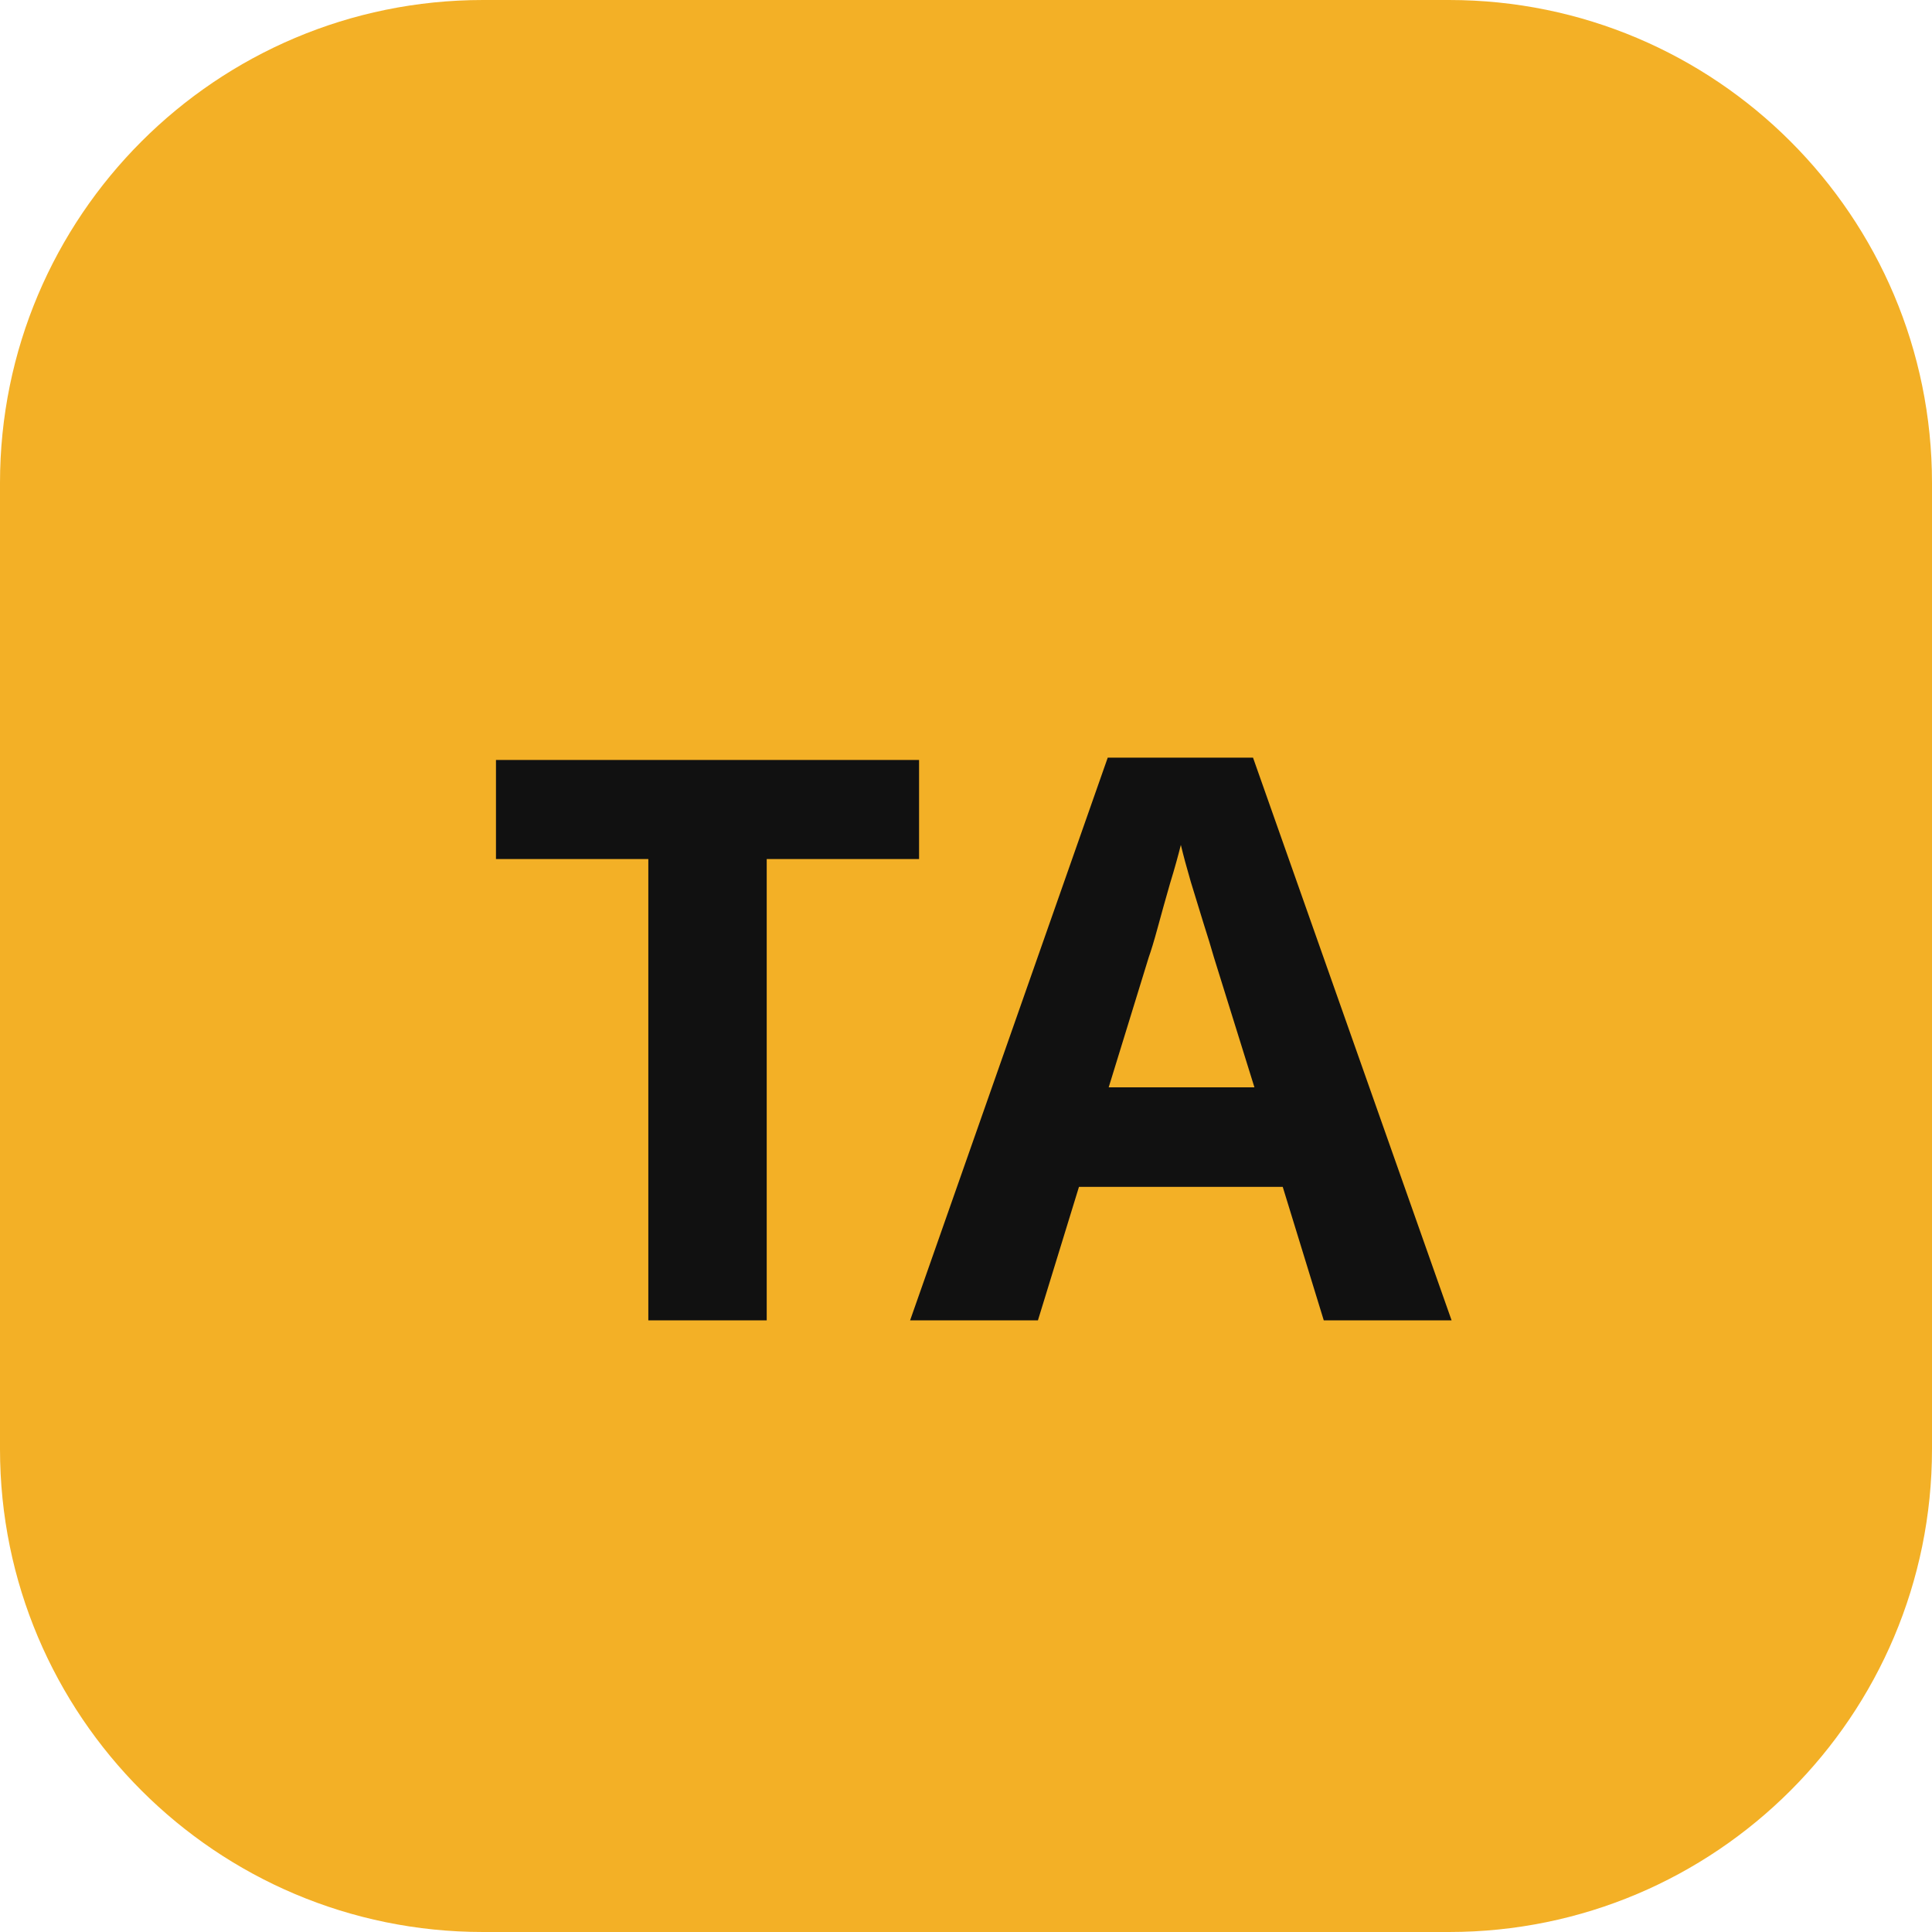
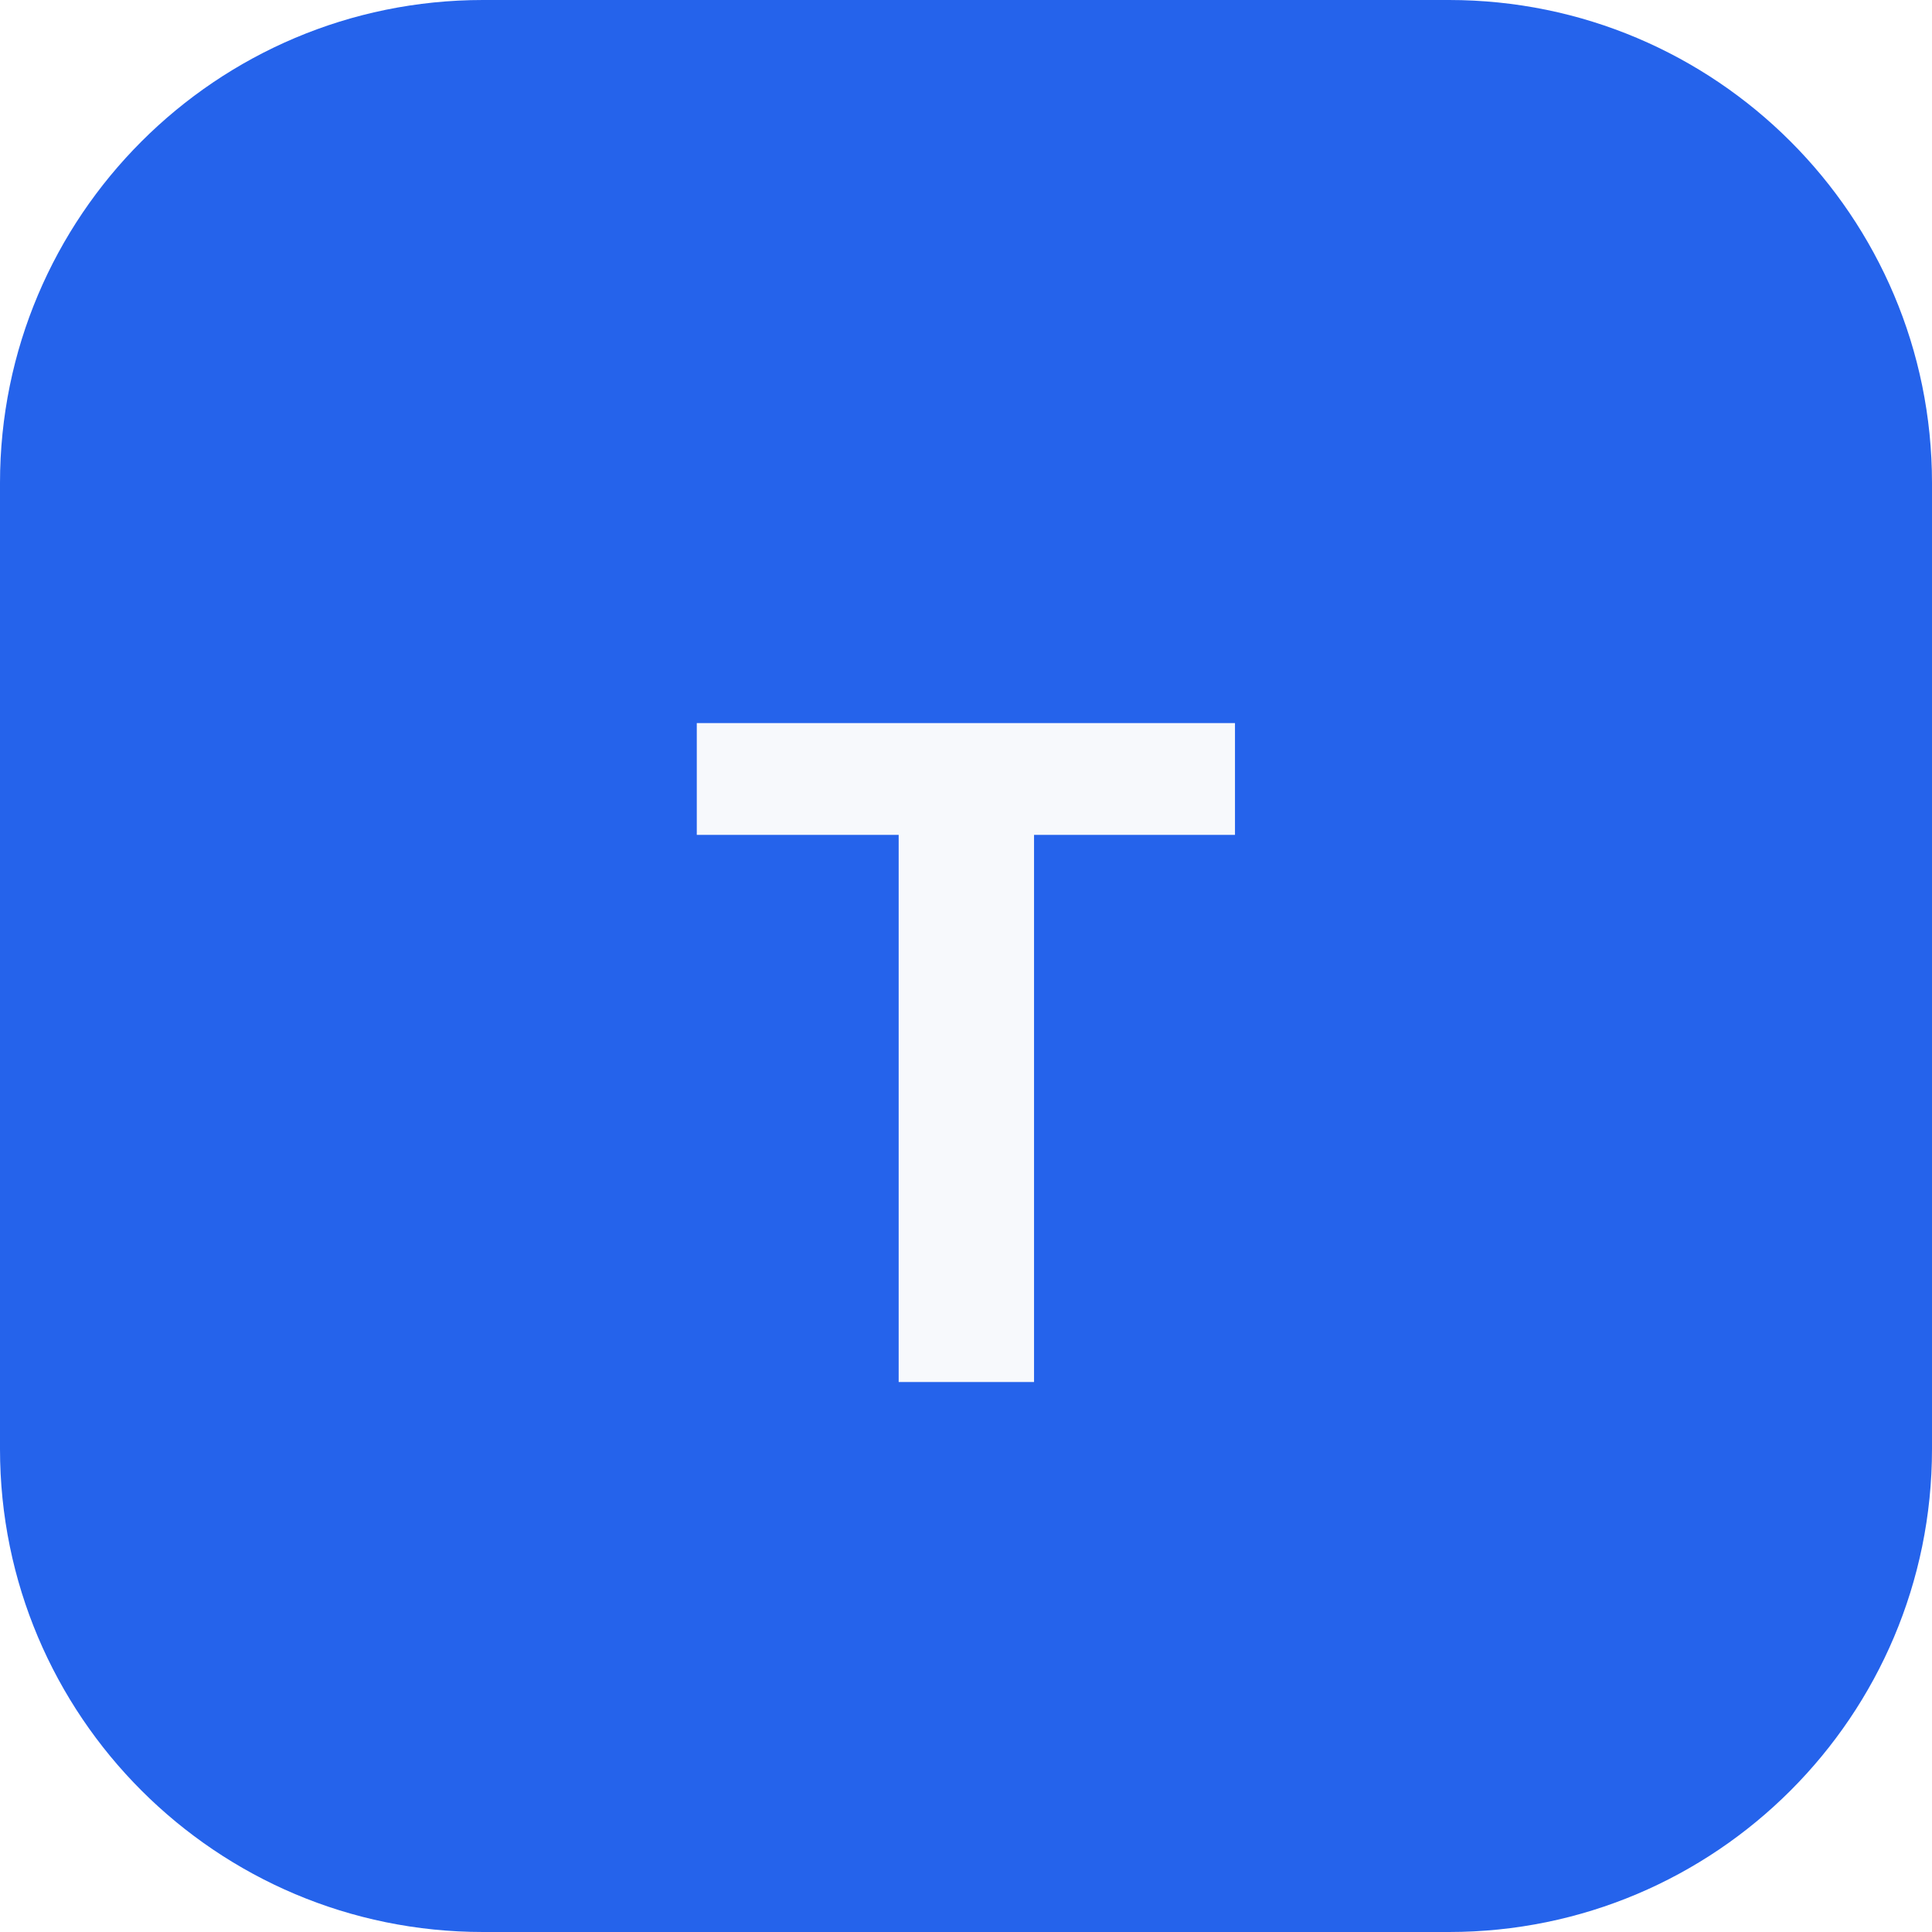
<svg xmlns="http://www.w3.org/2000/svg" viewBox="0 0 64 64">
-   <rect width="64" height="64" rx="16" fill="#F3B026" />
-   <text x="50%" y="54%" dominant-baseline="middle" text-anchor="middle" font-family="Oswald, sans-serif" font-weight="700" font-size="26" fill="#111111" letter-spacing="1">TA</text>
+   <rect width="64" height="64" rx="16" fill="#2563eb" />
+   <text x="50%" y="54%" dominant-baseline="middle" text-anchor="middle" font-family="Inter, sans-serif" font-weight="700" font-size="30" fill="#f7f9fc" letter-spacing="-1">T</text>
</svg>
